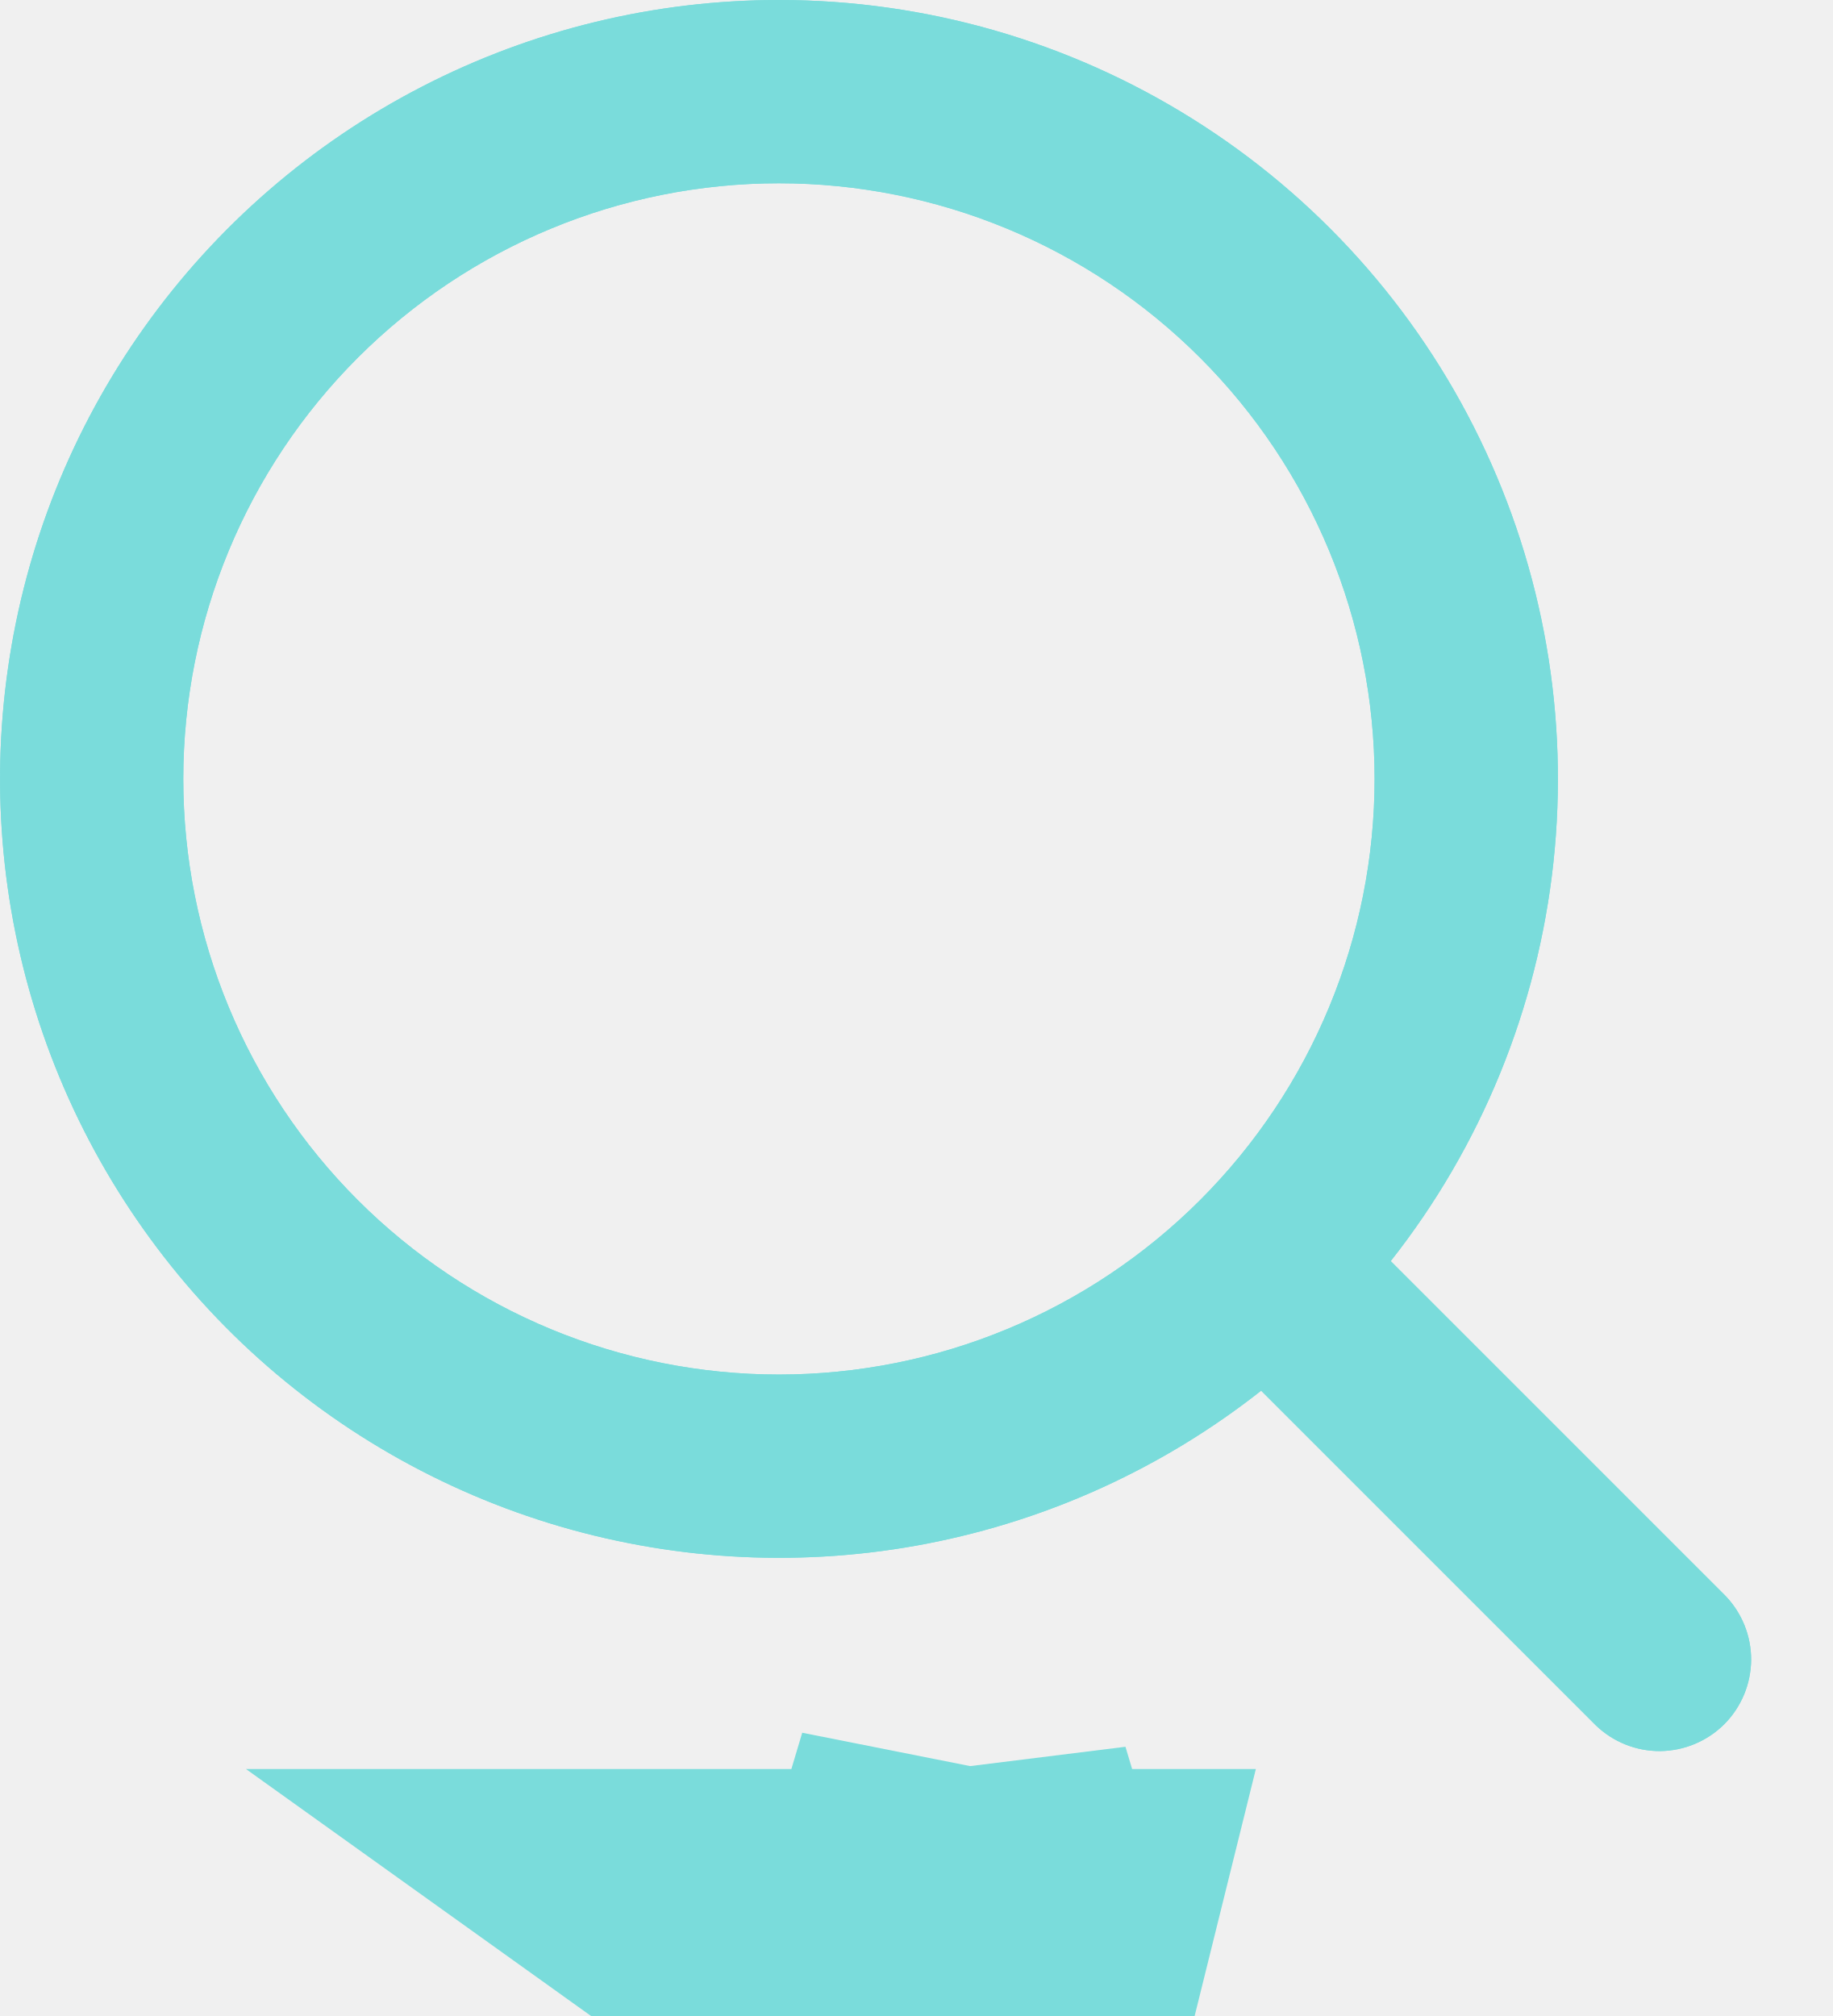
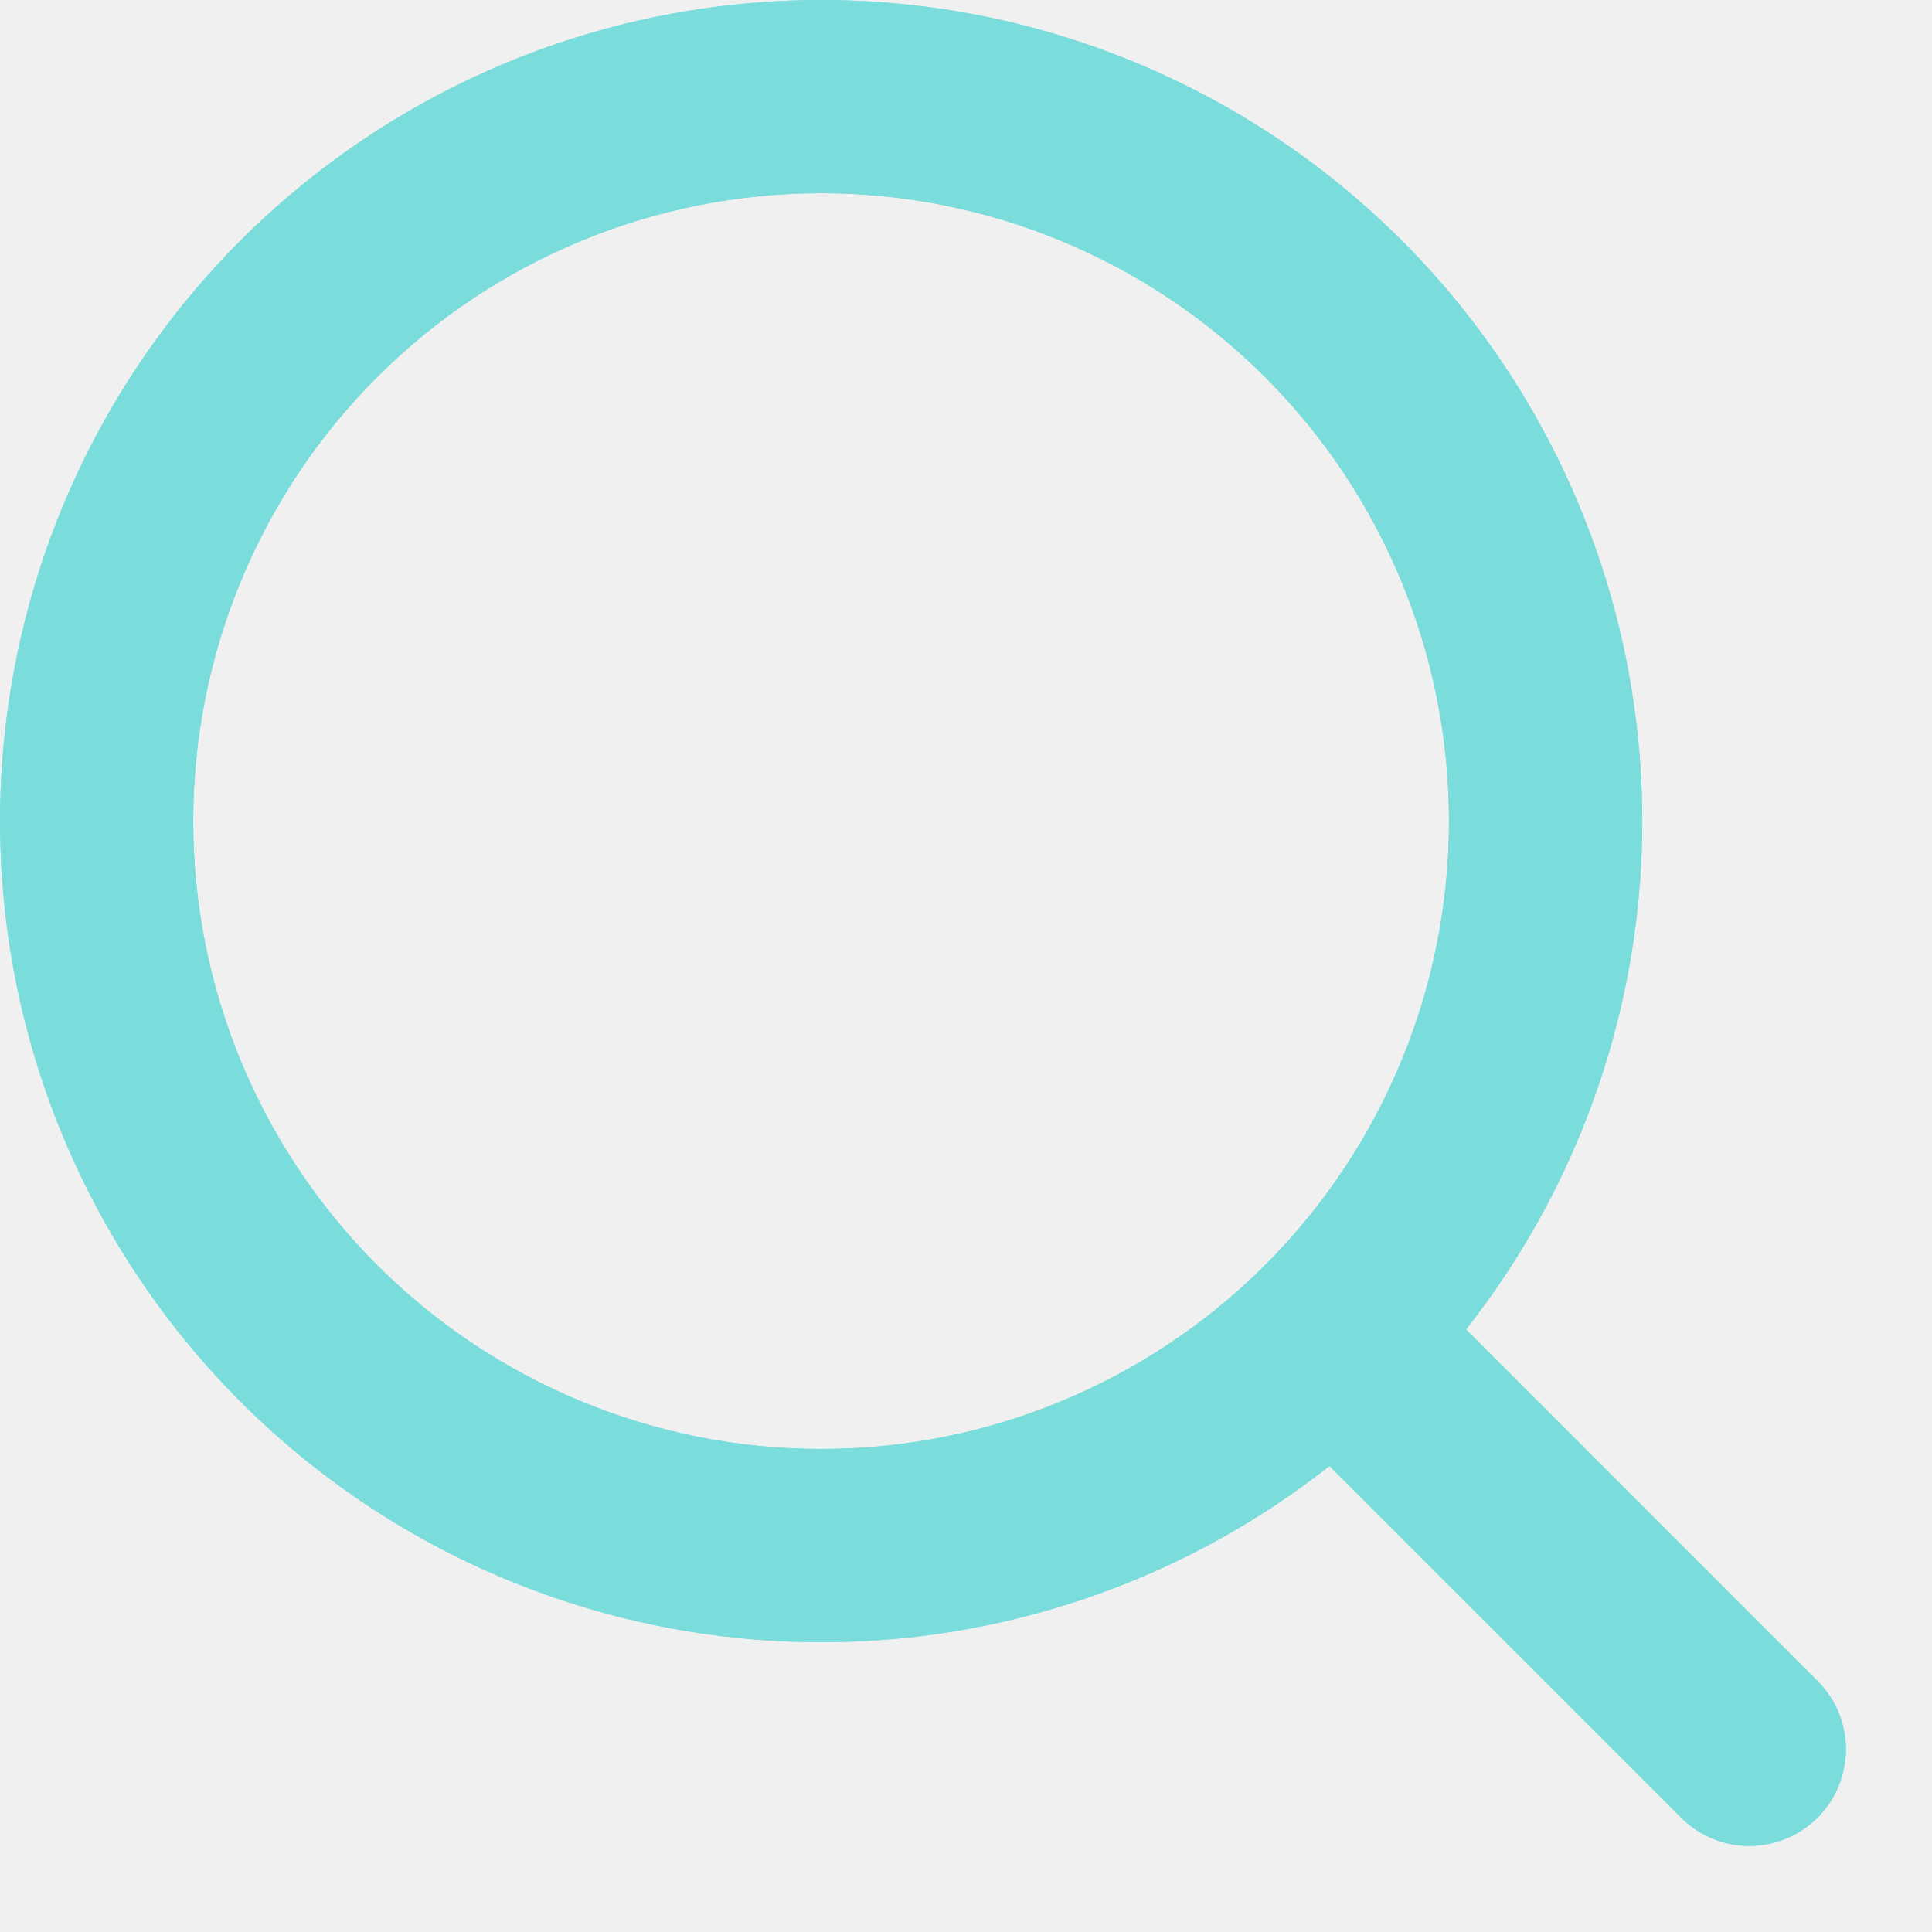
- <svg xmlns="http://www.w3.org/2000/svg" width="20" height="22" viewBox="0 0 20 22" fill="none">
-   <path d="M10.48 21.81L10.473 21.805L10.481 21.805L10.48 21.81ZM10.48 21.81L10.495 21.814M10.48 21.81L10.484 21.805L10.492 21.804L10.495 21.814M10.495 21.814L10.507 21.81M10.495 21.814L10.498 21.804L10.503 21.805L10.507 21.81M10.507 21.81L10.508 21.809L10.509 21.805L10.505 21.805L10.507 21.81Z" stroke="#7ADCDB" stroke-width="5" />
-   <mask id="path-2-inside-1_406_4" fill="white">
+ <svg xmlns="http://www.w3.org/2000/svg" width="20" height="20" viewBox="0 0 20 20" fill="none">
+   <mask id="path-1-inside-1_689_121" fill="white">
    <path fill-rule="evenodd" clip-rule="evenodd" d="M8.5 1.91687e-08C7.145 0 5.809 0.324 4.604 0.946C3.4 1.567 2.361 2.467 1.575 3.572C0.789 4.676 0.279 5.952 0.087 7.294C-0.106 8.636 0.026 10.004 0.47 11.285C0.914 12.565 1.658 13.721 2.639 14.656C3.621 15.59 4.812 16.277 6.113 16.658C7.413 17.038 8.786 17.103 10.117 16.845C11.448 16.587 12.697 16.015 13.762 15.176L17.414 18.828C17.603 19.01 17.855 19.111 18.117 19.109C18.38 19.106 18.63 19.001 18.816 18.816C19.001 18.63 19.106 18.38 19.109 18.117C19.111 17.855 19.01 17.603 18.828 17.414L15.176 13.762C16.164 12.509 16.779 11.002 16.951 9.416C17.123 7.829 16.845 6.226 16.148 4.79C15.452 3.354 14.365 2.143 13.012 1.296C11.66 0.449 10.096 -0 8.5 1.91687e-08ZM2 8.5C2 6.776 2.685 5.123 3.904 3.904C5.123 2.685 6.776 2 8.5 2C10.224 2 11.877 2.685 13.096 3.904C14.315 5.123 15 6.776 15 8.5C15 10.224 14.315 11.877 13.096 13.096C11.877 14.315 10.224 15 8.5 15C6.776 15 5.123 14.315 3.904 13.096C2.685 11.877 2 10.224 2 8.5Z" />
  </mask>
  <path fill-rule="evenodd" clip-rule="evenodd" d="M8.5 1.91687e-08C7.145 0 5.809 0.324 4.604 0.946C3.4 1.567 2.361 2.467 1.575 3.572C0.789 4.676 0.279 5.952 0.087 7.294C-0.106 8.636 0.026 10.004 0.47 11.285C0.914 12.565 1.658 13.721 2.639 14.656C3.621 15.59 4.812 16.277 6.113 16.658C7.413 17.038 8.786 17.103 10.117 16.845C11.448 16.587 12.697 16.015 13.762 15.176L17.414 18.828C17.603 19.01 17.855 19.111 18.117 19.109C18.38 19.106 18.63 19.001 18.816 18.816C19.001 18.63 19.106 18.38 19.109 18.117C19.111 17.855 19.01 17.603 18.828 17.414L15.176 13.762C16.164 12.509 16.779 11.002 16.951 9.416C17.123 7.829 16.845 6.226 16.148 4.79C15.452 3.354 14.365 2.143 13.012 1.296C11.66 0.449 10.096 -0 8.5 1.91687e-08ZM2 8.5C2 6.776 2.685 5.123 3.904 3.904C5.123 2.685 6.776 2 8.5 2C10.224 2 11.877 2.685 13.096 3.904C14.315 5.123 15 6.776 15 8.5C15 10.224 14.315 11.877 13.096 13.096C11.877 14.315 10.224 15 8.5 15C6.776 15 5.123 14.315 3.904 13.096C2.685 11.877 2 10.224 2 8.5Z" fill="#7ADCDB" />
-   <path d="M8.5 1.91687e-08L8.499 -11H8.499L8.5 1.91687e-08ZM13.762 15.176L21.54 7.398L14.629 0.487L6.953 6.536L13.762 15.176ZM17.414 18.828L9.636 26.606L9.703 26.674L9.772 26.74L17.414 18.828ZM18.828 17.414L26.74 9.772L26.674 9.703L26.606 9.636L18.828 17.414ZM15.176 13.762L6.537 6.952L0.486 14.629L7.398 21.54L15.176 13.762ZM2 8.5H-9H2ZM8.5 2V-9V2ZM15 8.5H26H15ZM8.499 -11C5.39 -11 2.325 -10.256 -0.438 -8.83L9.647 10.722C9.292 10.905 8.9 11 8.501 11L8.499 -11ZM-0.438 -8.83C-3.202 -7.405 -5.584 -5.339 -7.387 -2.806L10.538 9.949C10.306 10.274 10.001 10.539 9.647 10.722L-0.438 -8.83ZM-7.387 -2.806C-9.19 -0.272 -10.361 2.655 -10.802 5.733L10.975 8.855C10.919 9.249 10.769 9.625 10.538 9.949L-7.387 -2.806ZM-10.802 5.733C-11.243 8.811 -10.942 11.95 -9.923 14.888L10.863 7.681C10.993 8.058 11.032 8.46 10.975 8.855L-10.802 5.733ZM-9.923 14.888C-8.905 17.826 -7.198 20.478 -4.946 22.622L10.225 6.689C10.513 6.964 10.732 7.304 10.863 7.681L-9.923 14.888ZM-4.946 22.622C-2.694 24.766 0.038 26.341 3.022 27.215L9.203 6.101C9.586 6.213 9.936 6.415 10.225 6.689L-4.946 22.622ZM3.022 27.215C6.006 28.088 9.156 28.235 12.209 27.644L8.025 6.046C8.417 5.97 8.821 5.989 9.203 6.101L3.022 27.215ZM12.209 27.644C15.261 27.053 18.128 25.74 20.571 23.816L6.953 6.536C7.266 6.29 7.634 6.121 8.025 6.046L12.209 27.644ZM5.984 22.954L9.636 26.606L25.192 11.05L21.54 7.398L5.984 22.954ZM9.772 26.74C12.035 28.926 15.067 30.136 18.213 30.108L18.022 8.109C20.644 8.086 23.17 9.094 25.056 10.916L9.772 26.74ZM18.213 30.108C21.359 30.081 24.369 28.819 26.594 26.594L11.038 11.038C12.892 9.184 15.4 8.132 18.022 8.109L18.213 30.108ZM26.594 26.594C28.819 24.369 30.081 21.359 30.108 18.213L8.109 18.022C8.132 15.4 9.184 12.892 11.038 11.038L26.594 26.594ZM30.108 18.213C30.136 15.067 28.926 12.035 26.74 9.772L10.916 25.056C9.094 23.17 8.086 20.644 8.109 18.022L30.108 18.213ZM26.606 9.636L22.954 5.984L7.398 21.54L11.05 25.192L26.606 9.636ZM23.815 20.572C26.081 17.696 27.493 14.241 27.887 10.601L6.015 8.231C6.066 7.764 6.247 7.321 6.537 6.952L23.815 20.572ZM27.887 10.601C28.282 6.961 27.643 3.283 26.045 -0.011L6.251 9.591C6.046 9.169 5.965 8.697 6.015 8.231L27.887 10.601ZM26.045 -0.011C24.447 -3.305 21.954 -6.083 18.851 -8.026L7.174 10.619C6.776 10.37 6.456 10.014 6.251 9.591L26.045 -0.011ZM18.851 -8.026C15.748 -9.97 12.161 -11 8.499 -11L8.501 11C8.031 11 7.571 10.868 7.174 10.619L18.851 -8.026ZM13 8.5C13 9.693 12.526 10.838 11.682 11.682L-3.874 -3.874C-7.156 -0.592 -9 3.859 -9 8.5H13ZM11.682 11.682C10.838 12.526 9.693 13 8.5 13V-9C3.859 -9 -0.592 -7.156 -3.874 -3.874L11.682 11.682ZM8.5 13C7.307 13 6.162 12.526 5.318 11.682L20.874 -3.874C17.593 -7.156 13.141 -9 8.5 -9V13ZM5.318 11.682C4.474 10.838 4 9.693 4 8.5H26C26 3.859 24.156 -0.592 20.874 -3.874L5.318 11.682ZM4 8.5C4 7.307 4.474 6.162 5.318 5.318L20.874 20.874C24.156 17.593 26 13.141 26 8.5H4ZM5.318 5.318C6.162 4.474 7.307 4 8.5 4V26C13.141 26 17.593 24.156 20.874 20.874L5.318 5.318ZM8.5 4C9.693 4 10.838 4.474 11.682 5.318L-3.874 20.874C-0.592 24.156 3.859 26 8.5 26V4ZM11.682 5.318C12.526 6.162 13 7.307 13 8.5H-9C-9 13.141 -7.156 17.593 -3.874 20.874L11.682 5.318Z" fill="#7ADCDB" mask="url(#path-2-inside-1_406_4)" />
+   <path d="M8.5 1.91687e-08L8.499 -11H8.499L8.5 1.91687e-08ZM13.762 15.176L21.54 7.398L14.629 0.487L6.953 6.536L13.762 15.176ZM17.414 18.828L9.636 26.606L9.703 26.674L9.772 26.74L17.414 18.828ZM18.828 17.414L26.74 9.772L26.674 9.703L26.606 9.636L18.828 17.414ZM15.176 13.762L6.537 6.952L0.486 14.629L7.398 21.54L15.176 13.762ZM2 8.5H-9H2ZM8.5 2V-9V2ZM15 8.5H26H15ZM8.499 -11C5.39 -11 2.325 -10.256 -0.438 -8.83L9.647 10.722C9.292 10.905 8.9 11 8.501 11L8.499 -11ZM-0.438 -8.83C-3.202 -7.405 -5.584 -5.339 -7.387 -2.806L10.538 9.949C10.306 10.274 10.001 10.539 9.647 10.722L-0.438 -8.83ZM-7.387 -2.806C-9.19 -0.272 -10.361 2.655 -10.802 5.733L10.975 8.855C10.919 9.249 10.769 9.625 10.538 9.949L-7.387 -2.806ZM-10.802 5.733C-11.243 8.811 -10.942 11.95 -9.923 14.888L10.863 7.681C10.993 8.058 11.032 8.46 10.975 8.855L-10.802 5.733ZM-9.923 14.888C-8.905 17.826 -7.198 20.478 -4.946 22.622L10.225 6.689C10.513 6.964 10.732 7.304 10.863 7.681L-9.923 14.888ZM-4.946 22.622C-2.694 24.766 0.038 26.341 3.022 27.215L9.203 6.101C9.586 6.213 9.936 6.415 10.225 6.689L-4.946 22.622ZM3.022 27.215C6.006 28.088 9.156 28.235 12.209 27.644L8.025 6.046C8.417 5.97 8.821 5.989 9.203 6.101L3.022 27.215ZM12.209 27.644C15.261 27.053 18.128 25.74 20.571 23.816L6.953 6.536C7.266 6.29 7.634 6.121 8.025 6.046L12.209 27.644ZM5.984 22.954L9.636 26.606L25.192 11.05L21.54 7.398L5.984 22.954ZM9.772 26.74C12.035 28.926 15.067 30.136 18.213 30.108L18.022 8.109C20.644 8.086 23.17 9.094 25.056 10.916L9.772 26.74ZM18.213 30.108C21.359 30.081 24.369 28.819 26.594 26.594L11.038 11.038C12.892 9.184 15.4 8.132 18.022 8.109L18.213 30.108ZM26.594 26.594C28.819 24.369 30.081 21.359 30.108 18.213L8.109 18.022C8.132 15.4 9.184 12.892 11.038 11.038L26.594 26.594ZM30.108 18.213C30.136 15.067 28.926 12.035 26.74 9.772L10.916 25.056C9.094 23.17 8.086 20.644 8.109 18.022L30.108 18.213ZM26.606 9.636L22.954 5.984L7.398 21.54L11.05 25.192L26.606 9.636ZM23.815 20.572C26.081 17.696 27.493 14.241 27.887 10.601L6.015 8.231C6.066 7.764 6.247 7.321 6.537 6.952L23.815 20.572ZM27.887 10.601C28.282 6.961 27.643 3.283 26.045 -0.011L6.251 9.591C6.046 9.169 5.965 8.697 6.015 8.231L27.887 10.601ZM26.045 -0.011C24.447 -3.305 21.954 -6.083 18.851 -8.026L7.174 10.619C6.776 10.37 6.456 10.014 6.251 9.591L26.045 -0.011ZM18.851 -8.026C15.748 -9.97 12.161 -11 8.499 -11L8.501 11C8.031 11 7.571 10.868 7.174 10.619L18.851 -8.026ZM13 8.5C13 9.693 12.526 10.838 11.682 11.682L-3.874 -3.874C-7.156 -0.592 -9 3.859 -9 8.5H13ZM11.682 11.682C10.838 12.526 9.693 13 8.5 13V-9C3.859 -9 -0.592 -7.156 -3.874 -3.874L11.682 11.682ZM8.5 13C7.307 13 6.162 12.526 5.318 11.682L20.874 -3.874C17.593 -7.156 13.141 -9 8.5 -9V13ZM5.318 11.682C4.474 10.838 4 9.693 4 8.5H26C26 3.859 24.156 -0.592 20.874 -3.874L5.318 11.682ZM4 8.5C4 7.307 4.474 6.162 5.318 5.318L20.874 20.874C24.156 17.593 26 13.141 26 8.5H4ZM5.318 5.318C6.162 4.474 7.307 4 8.5 4V26C13.141 26 17.593 24.156 20.874 20.874L5.318 5.318ZM8.5 4C9.693 4 10.838 4.474 11.682 5.318L-3.874 20.874C-0.592 24.156 3.859 26 8.5 26V4ZM11.682 5.318C12.526 6.162 13 7.307 13 8.5H-9C-9 13.141 -7.156 17.593 -3.874 20.874L11.682 5.318Z" fill="#7ADCDB" mask="url(#path-1-inside-1_689_121)" />
</svg>
